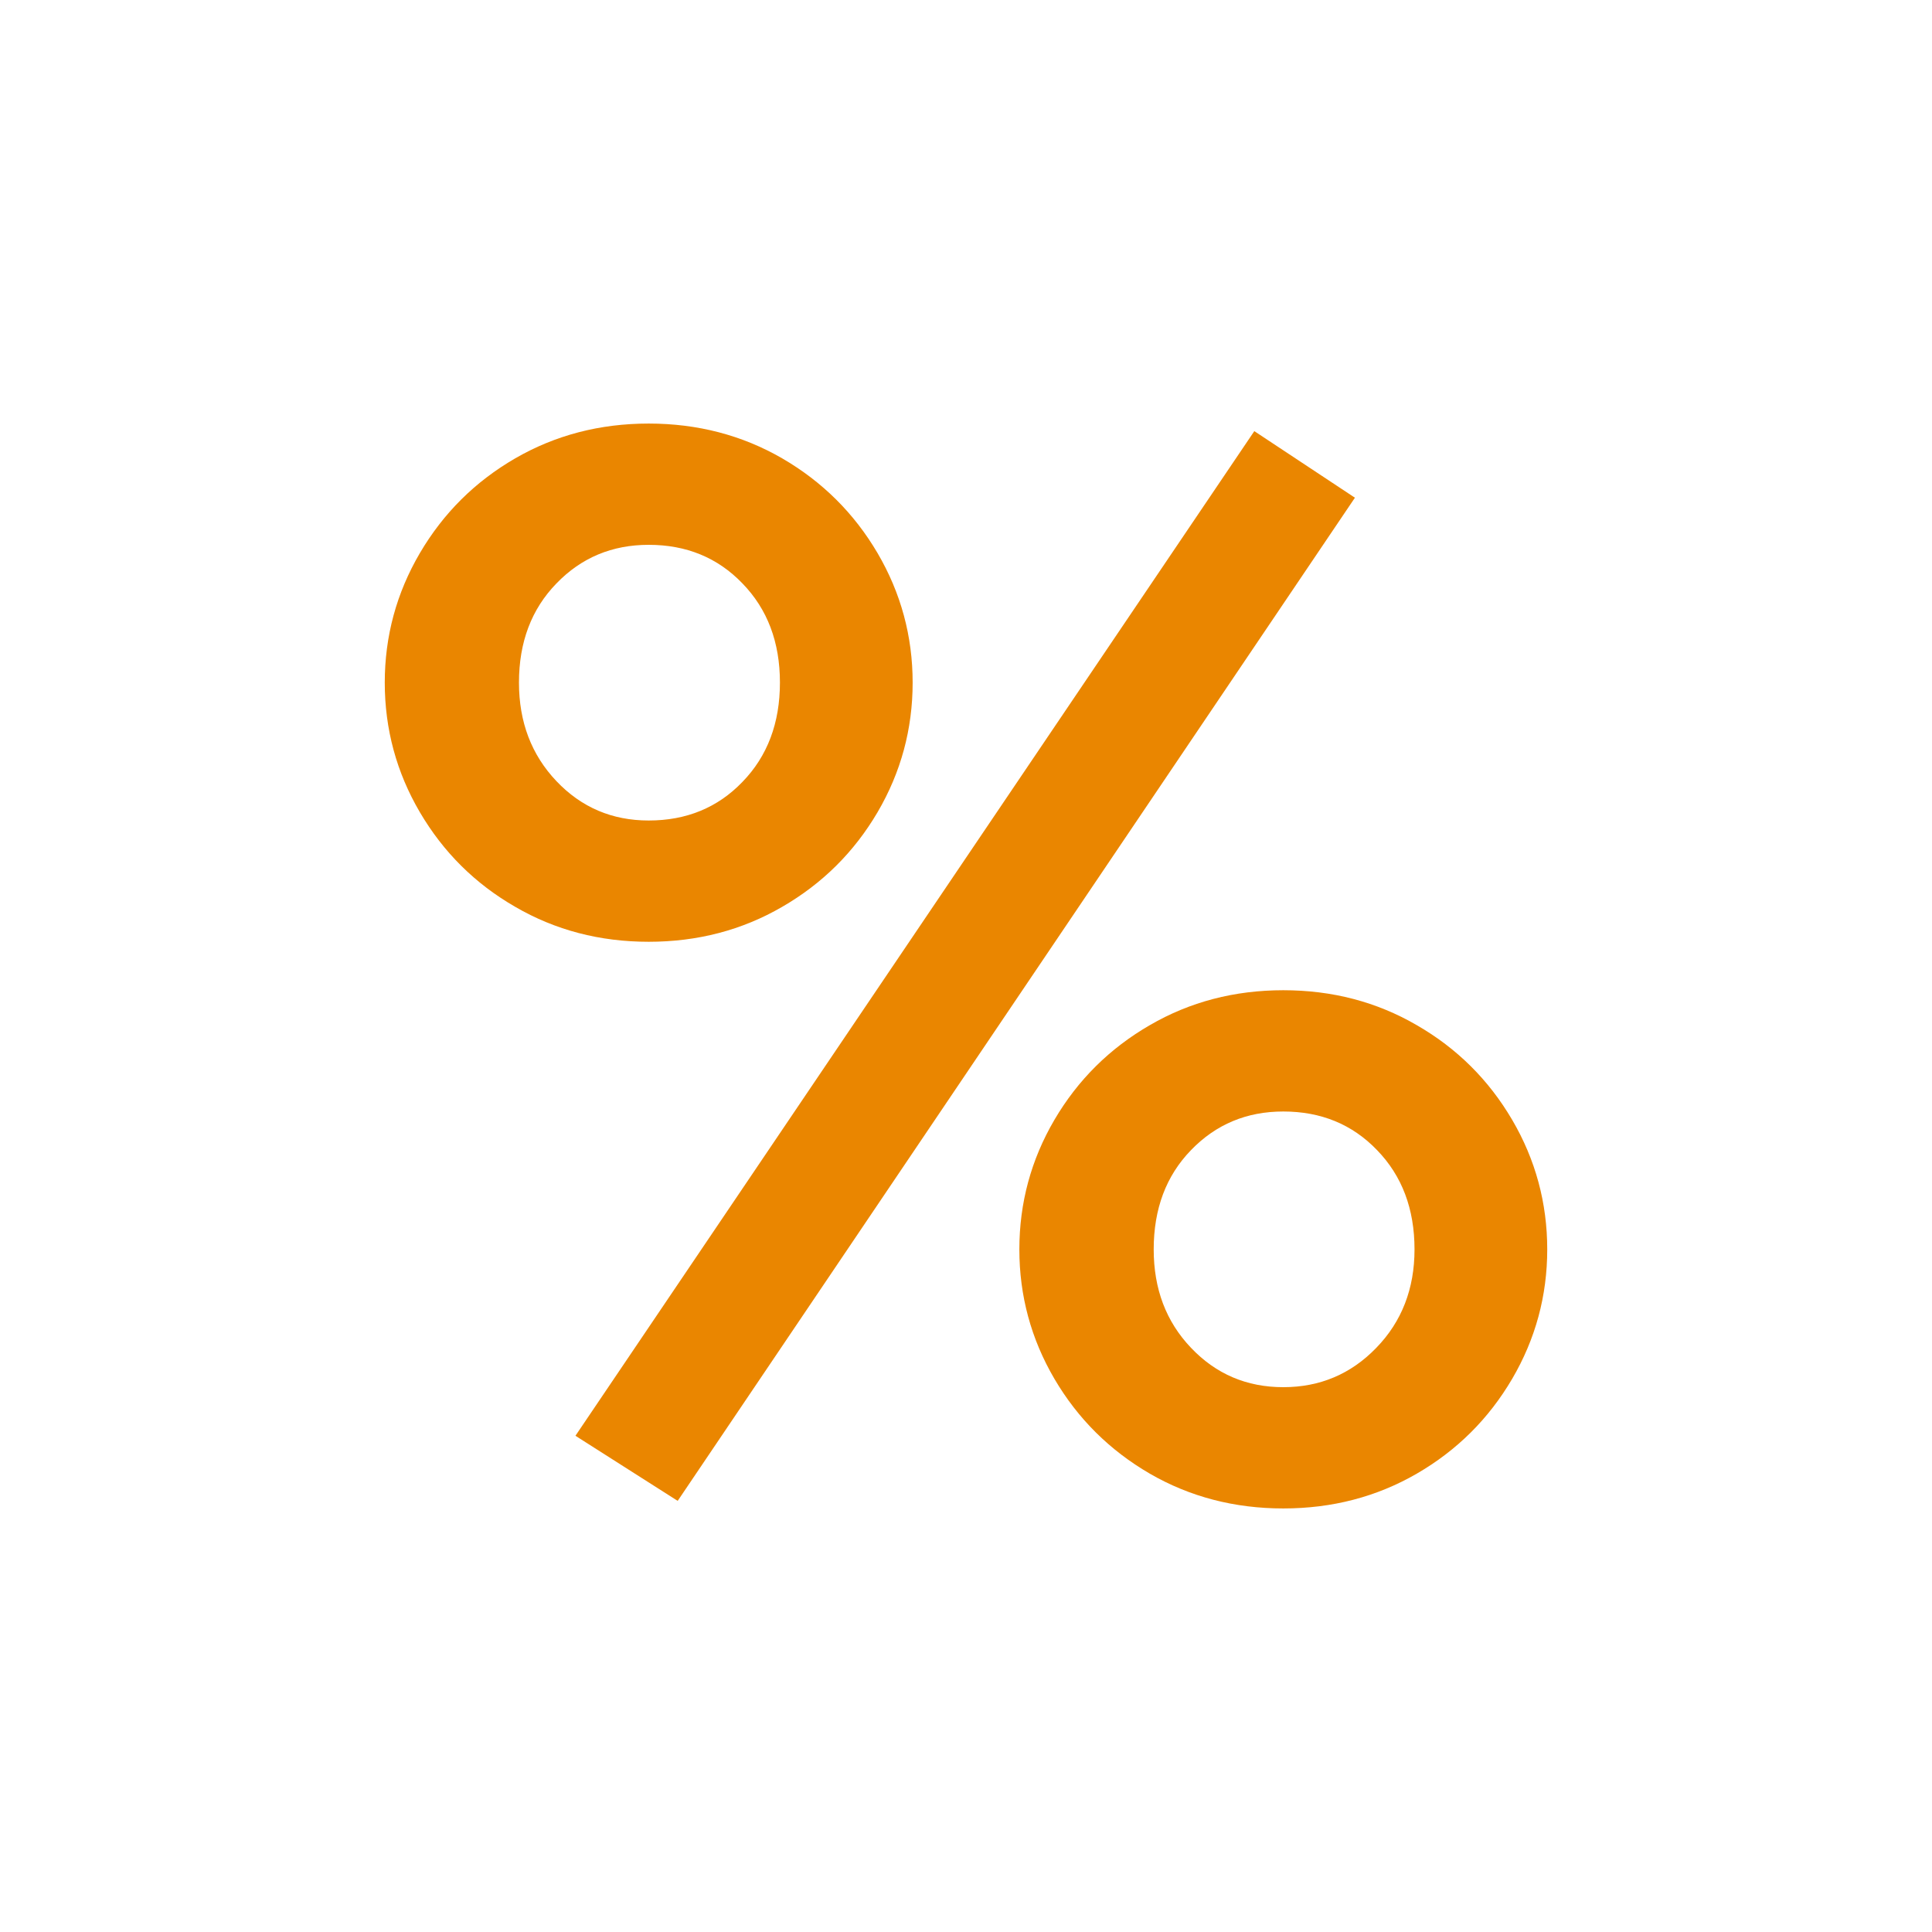
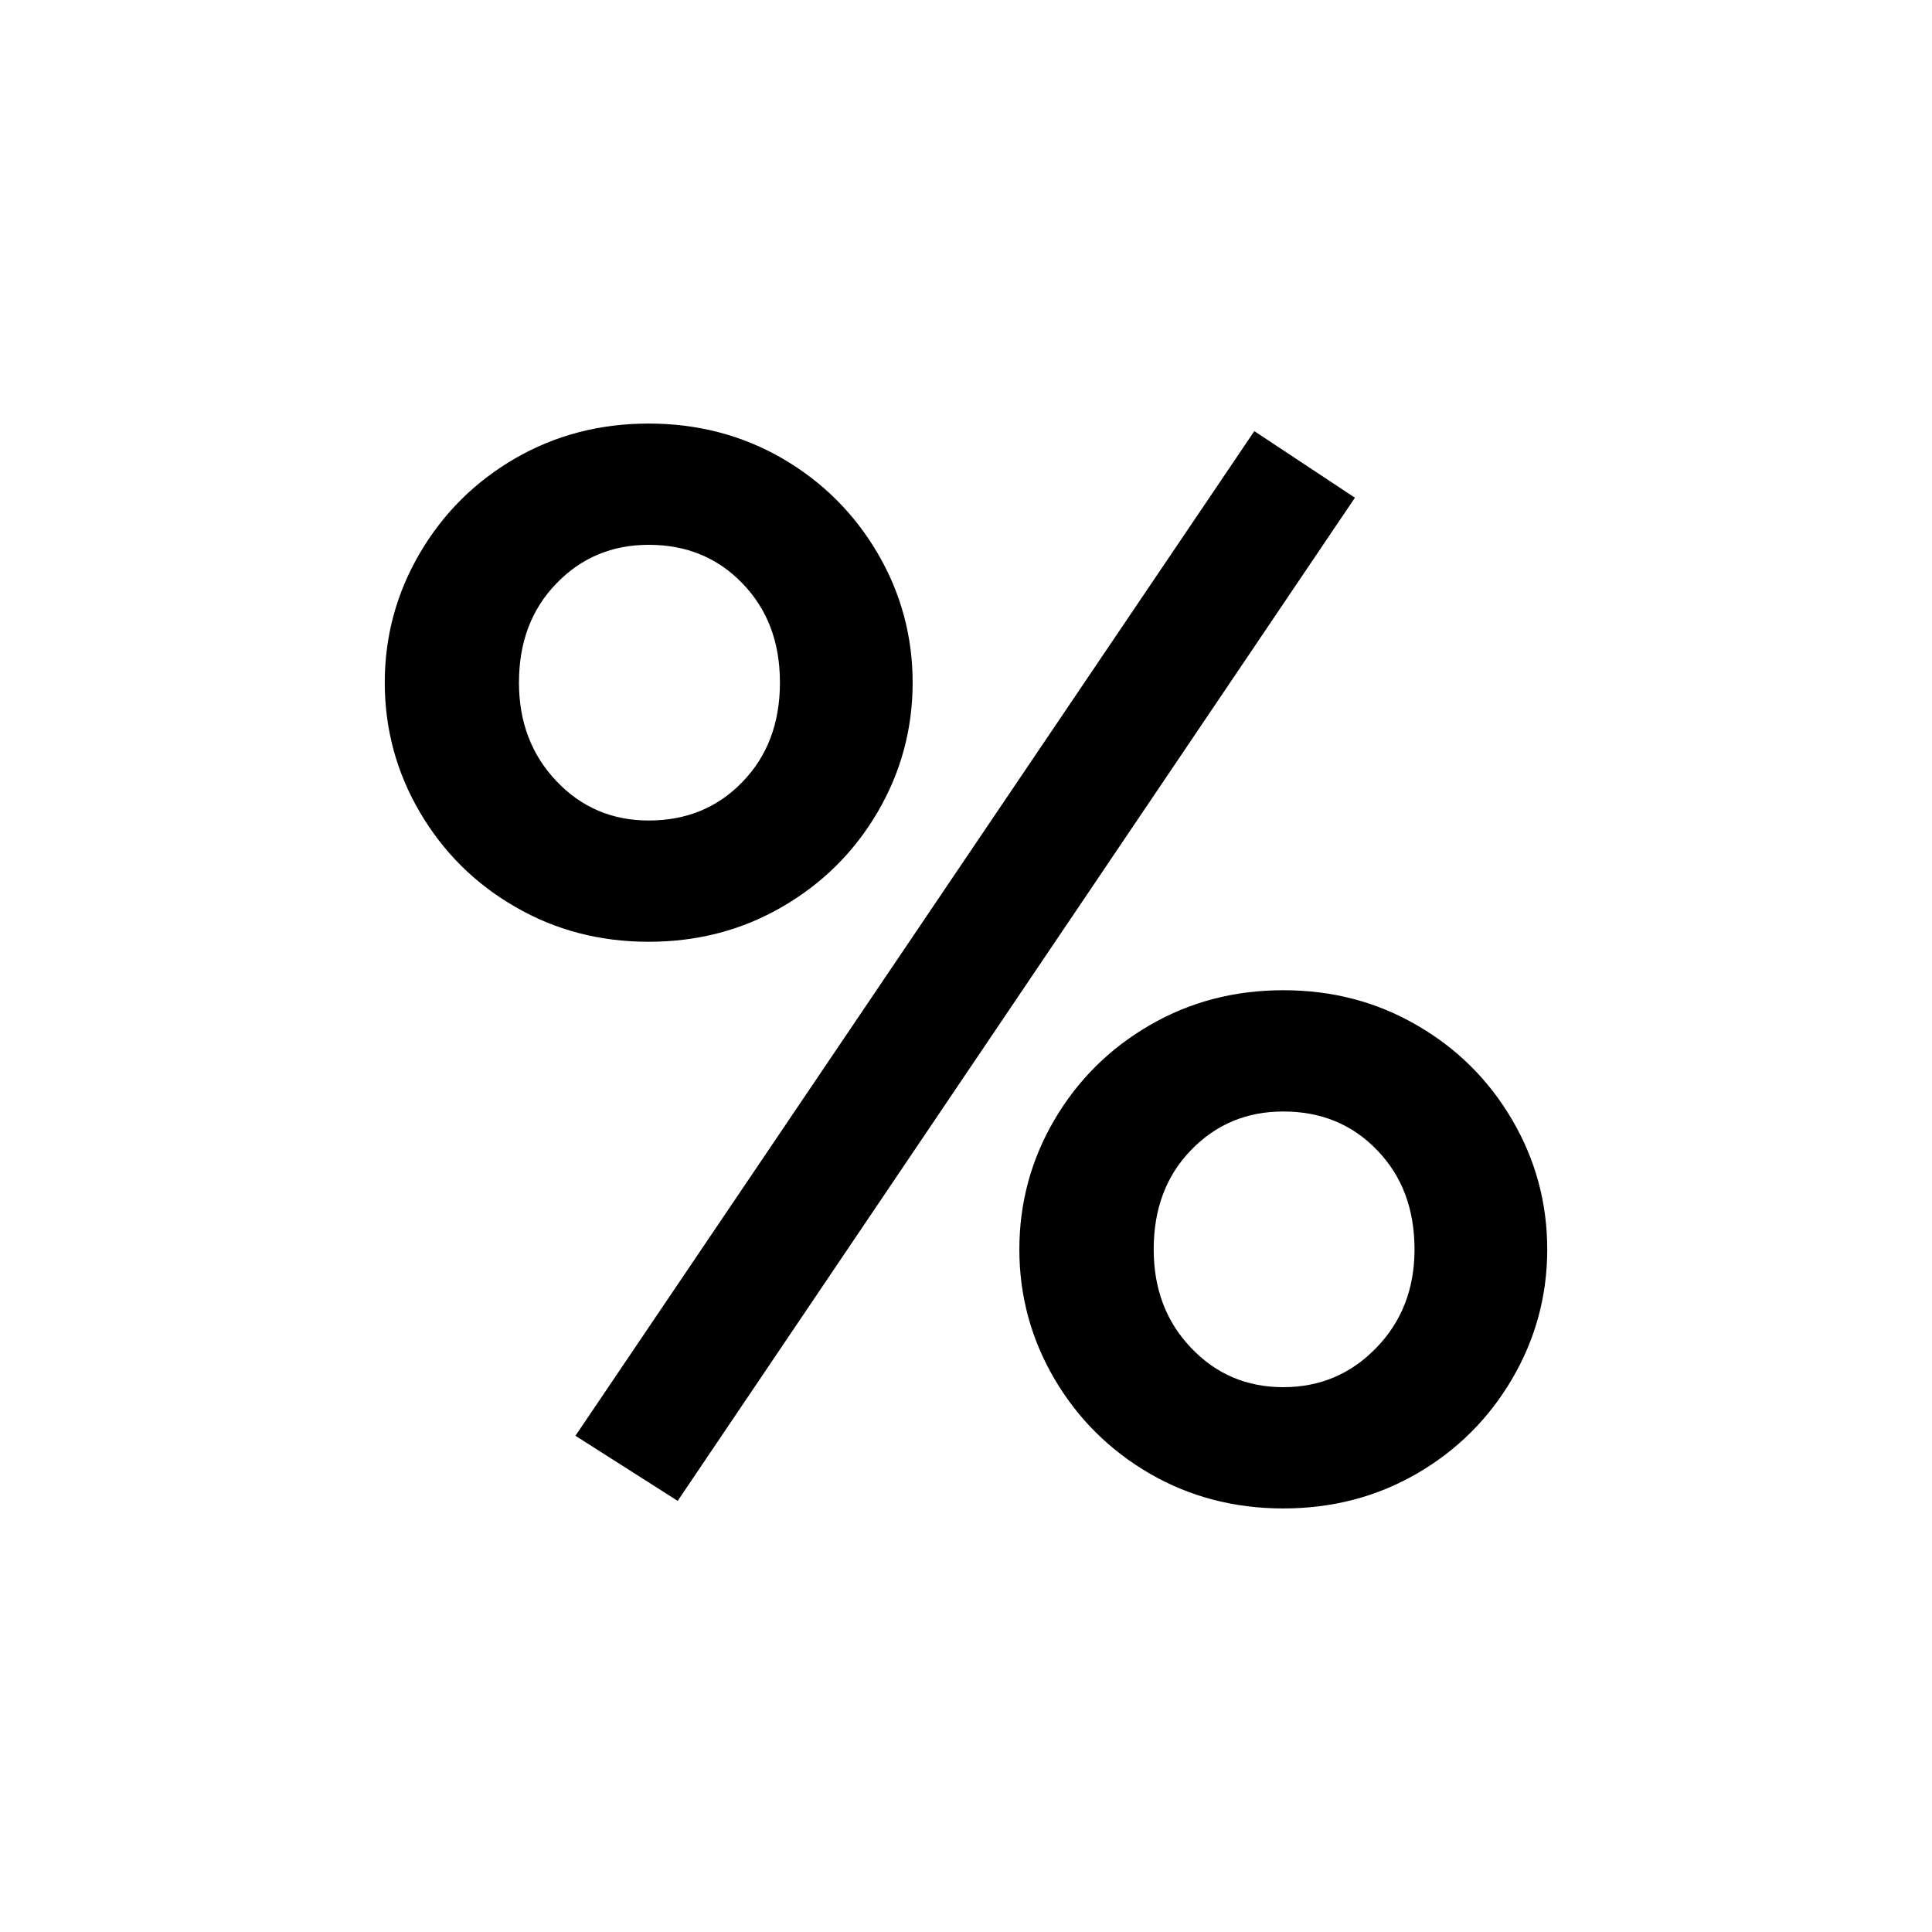
<svg xmlns="http://www.w3.org/2000/svg" width="16px" height="16px" viewBox="1.5 1.5 13 13" version="1.1">
  <g id="type-icon-percent" stroke="none" stroke-width="1" fill="none" fill-rule="evenodd">
-     <path d="M5.865,7.837 C6.193,7.837 6.493,7.759 6.763,7.602 C7.033,7.446 7.247,7.234 7.405,6.965 C7.562,6.697 7.641,6.406 7.641,6.093 C7.641,5.781 7.562,5.49 7.405,5.222 C7.247,4.953 7.033,4.741 6.763,4.584 C6.493,4.428 6.193,4.35 5.865,4.35 C5.536,4.35 5.237,4.428 4.967,4.584 C4.696,4.741 4.483,4.953 4.325,5.222 C4.168,5.49 4.089,5.781 4.089,6.093 C4.089,6.406 4.168,6.697 4.325,6.965 C4.483,7.234 4.696,7.446 4.967,7.602 C5.237,7.759 5.536,7.837 5.865,7.837 Z M6.06,11.599 L10.617,4.849 L9.94,4.401 L5.372,11.161 L6.06,11.599 Z M5.865,7.021 C5.619,7.021 5.412,6.933 5.244,6.756 C5.076,6.579 4.992,6.358 4.992,6.093 C4.992,5.821 5.076,5.599 5.244,5.426 C5.412,5.252 5.619,5.166 5.865,5.166 C6.118,5.166 6.329,5.252 6.496,5.426 C6.664,5.599 6.748,5.821 6.748,6.093 C6.748,6.365 6.664,6.588 6.496,6.761 C6.329,6.935 6.118,7.021 5.865,7.021 Z M10.135,11.65 C10.464,11.65 10.763,11.572 11.033,11.416 C11.304,11.259 11.517,11.047 11.675,10.778 C11.832,10.51 11.911,10.219 11.911,9.907 C11.911,9.594 11.832,9.303 11.675,9.035 C11.517,8.766 11.304,8.554 11.033,8.398 C10.763,8.241 10.464,8.163 10.135,8.163 C9.807,8.163 9.507,8.241 9.237,8.398 C8.967,8.554 8.753,8.766 8.595,9.035 C8.438,9.303 8.359,9.594 8.359,9.907 C8.359,10.219 8.438,10.51 8.595,10.778 C8.753,11.047 8.967,11.259 9.237,11.416 C9.507,11.572 9.807,11.65 10.135,11.65 Z M10.135,10.834 C9.889,10.834 9.682,10.746 9.514,10.569 C9.346,10.393 9.263,10.172 9.263,9.907 C9.263,9.635 9.346,9.412 9.514,9.239 C9.682,9.065 9.889,8.979 10.135,8.979 C10.388,8.979 10.599,9.065 10.766,9.239 C10.934,9.412 11.018,9.635 11.018,9.907 C11.018,10.172 10.932,10.393 10.761,10.569 C10.59,10.746 10.381,10.834 10.135,10.834 Z" id="%-copy-6" fill="#ea8600" fill-rule="nonzero" />
+     <path d="M5.865,7.837 C6.193,7.837 6.493,7.759 6.763,7.602 C7.033,7.446 7.247,7.234 7.405,6.965 C7.562,6.697 7.641,6.406 7.641,6.093 C7.641,5.781 7.562,5.49 7.405,5.222 C7.247,4.953 7.033,4.741 6.763,4.584 C6.493,4.428 6.193,4.35 5.865,4.35 C5.536,4.35 5.237,4.428 4.967,4.584 C4.696,4.741 4.483,4.953 4.325,5.222 C4.168,5.49 4.089,5.781 4.089,6.093 C4.089,6.406 4.168,6.697 4.325,6.965 C4.483,7.234 4.696,7.446 4.967,7.602 C5.237,7.759 5.536,7.837 5.865,7.837 Z M6.06,11.599 L10.617,4.849 L9.94,4.401 L5.372,11.161 L6.06,11.599 Z M5.865,7.021 C5.619,7.021 5.412,6.933 5.244,6.756 C5.076,6.579 4.992,6.358 4.992,6.093 C4.992,5.821 5.076,5.599 5.244,5.426 C5.412,5.252 5.619,5.166 5.865,5.166 C6.118,5.166 6.329,5.252 6.496,5.426 C6.664,5.599 6.748,5.821 6.748,6.093 C6.748,6.365 6.664,6.588 6.496,6.761 C6.329,6.935 6.118,7.021 5.865,7.021 Z M10.135,11.65 C10.464,11.65 10.763,11.572 11.033,11.416 C11.304,11.259 11.517,11.047 11.675,10.778 C11.832,10.51 11.911,10.219 11.911,9.907 C11.911,9.594 11.832,9.303 11.675,9.035 C11.517,8.766 11.304,8.554 11.033,8.398 C10.763,8.241 10.464,8.163 10.135,8.163 C9.807,8.163 9.507,8.241 9.237,8.398 C8.967,8.554 8.753,8.766 8.595,9.035 C8.438,9.303 8.359,9.594 8.359,9.907 C8.359,10.219 8.438,10.51 8.595,10.778 C8.753,11.047 8.967,11.259 9.237,11.416 C9.507,11.572 9.807,11.65 10.135,11.65 Z M10.135,10.834 C9.889,10.834 9.682,10.746 9.514,10.569 C9.346,10.393 9.263,10.172 9.263,9.907 C9.263,9.635 9.346,9.412 9.514,9.239 C9.682,9.065 9.889,8.979 10.135,8.979 C10.388,8.979 10.599,9.065 10.766,9.239 C10.934,9.412 11.018,9.635 11.018,9.907 C11.018,10.172 10.932,10.393 10.761,10.569 C10.59,10.746 10.381,10.834 10.135,10.834 Z" id="%-copy-6" fill="currentColor" fill-rule="nonzero" />
  </g>
</svg>
